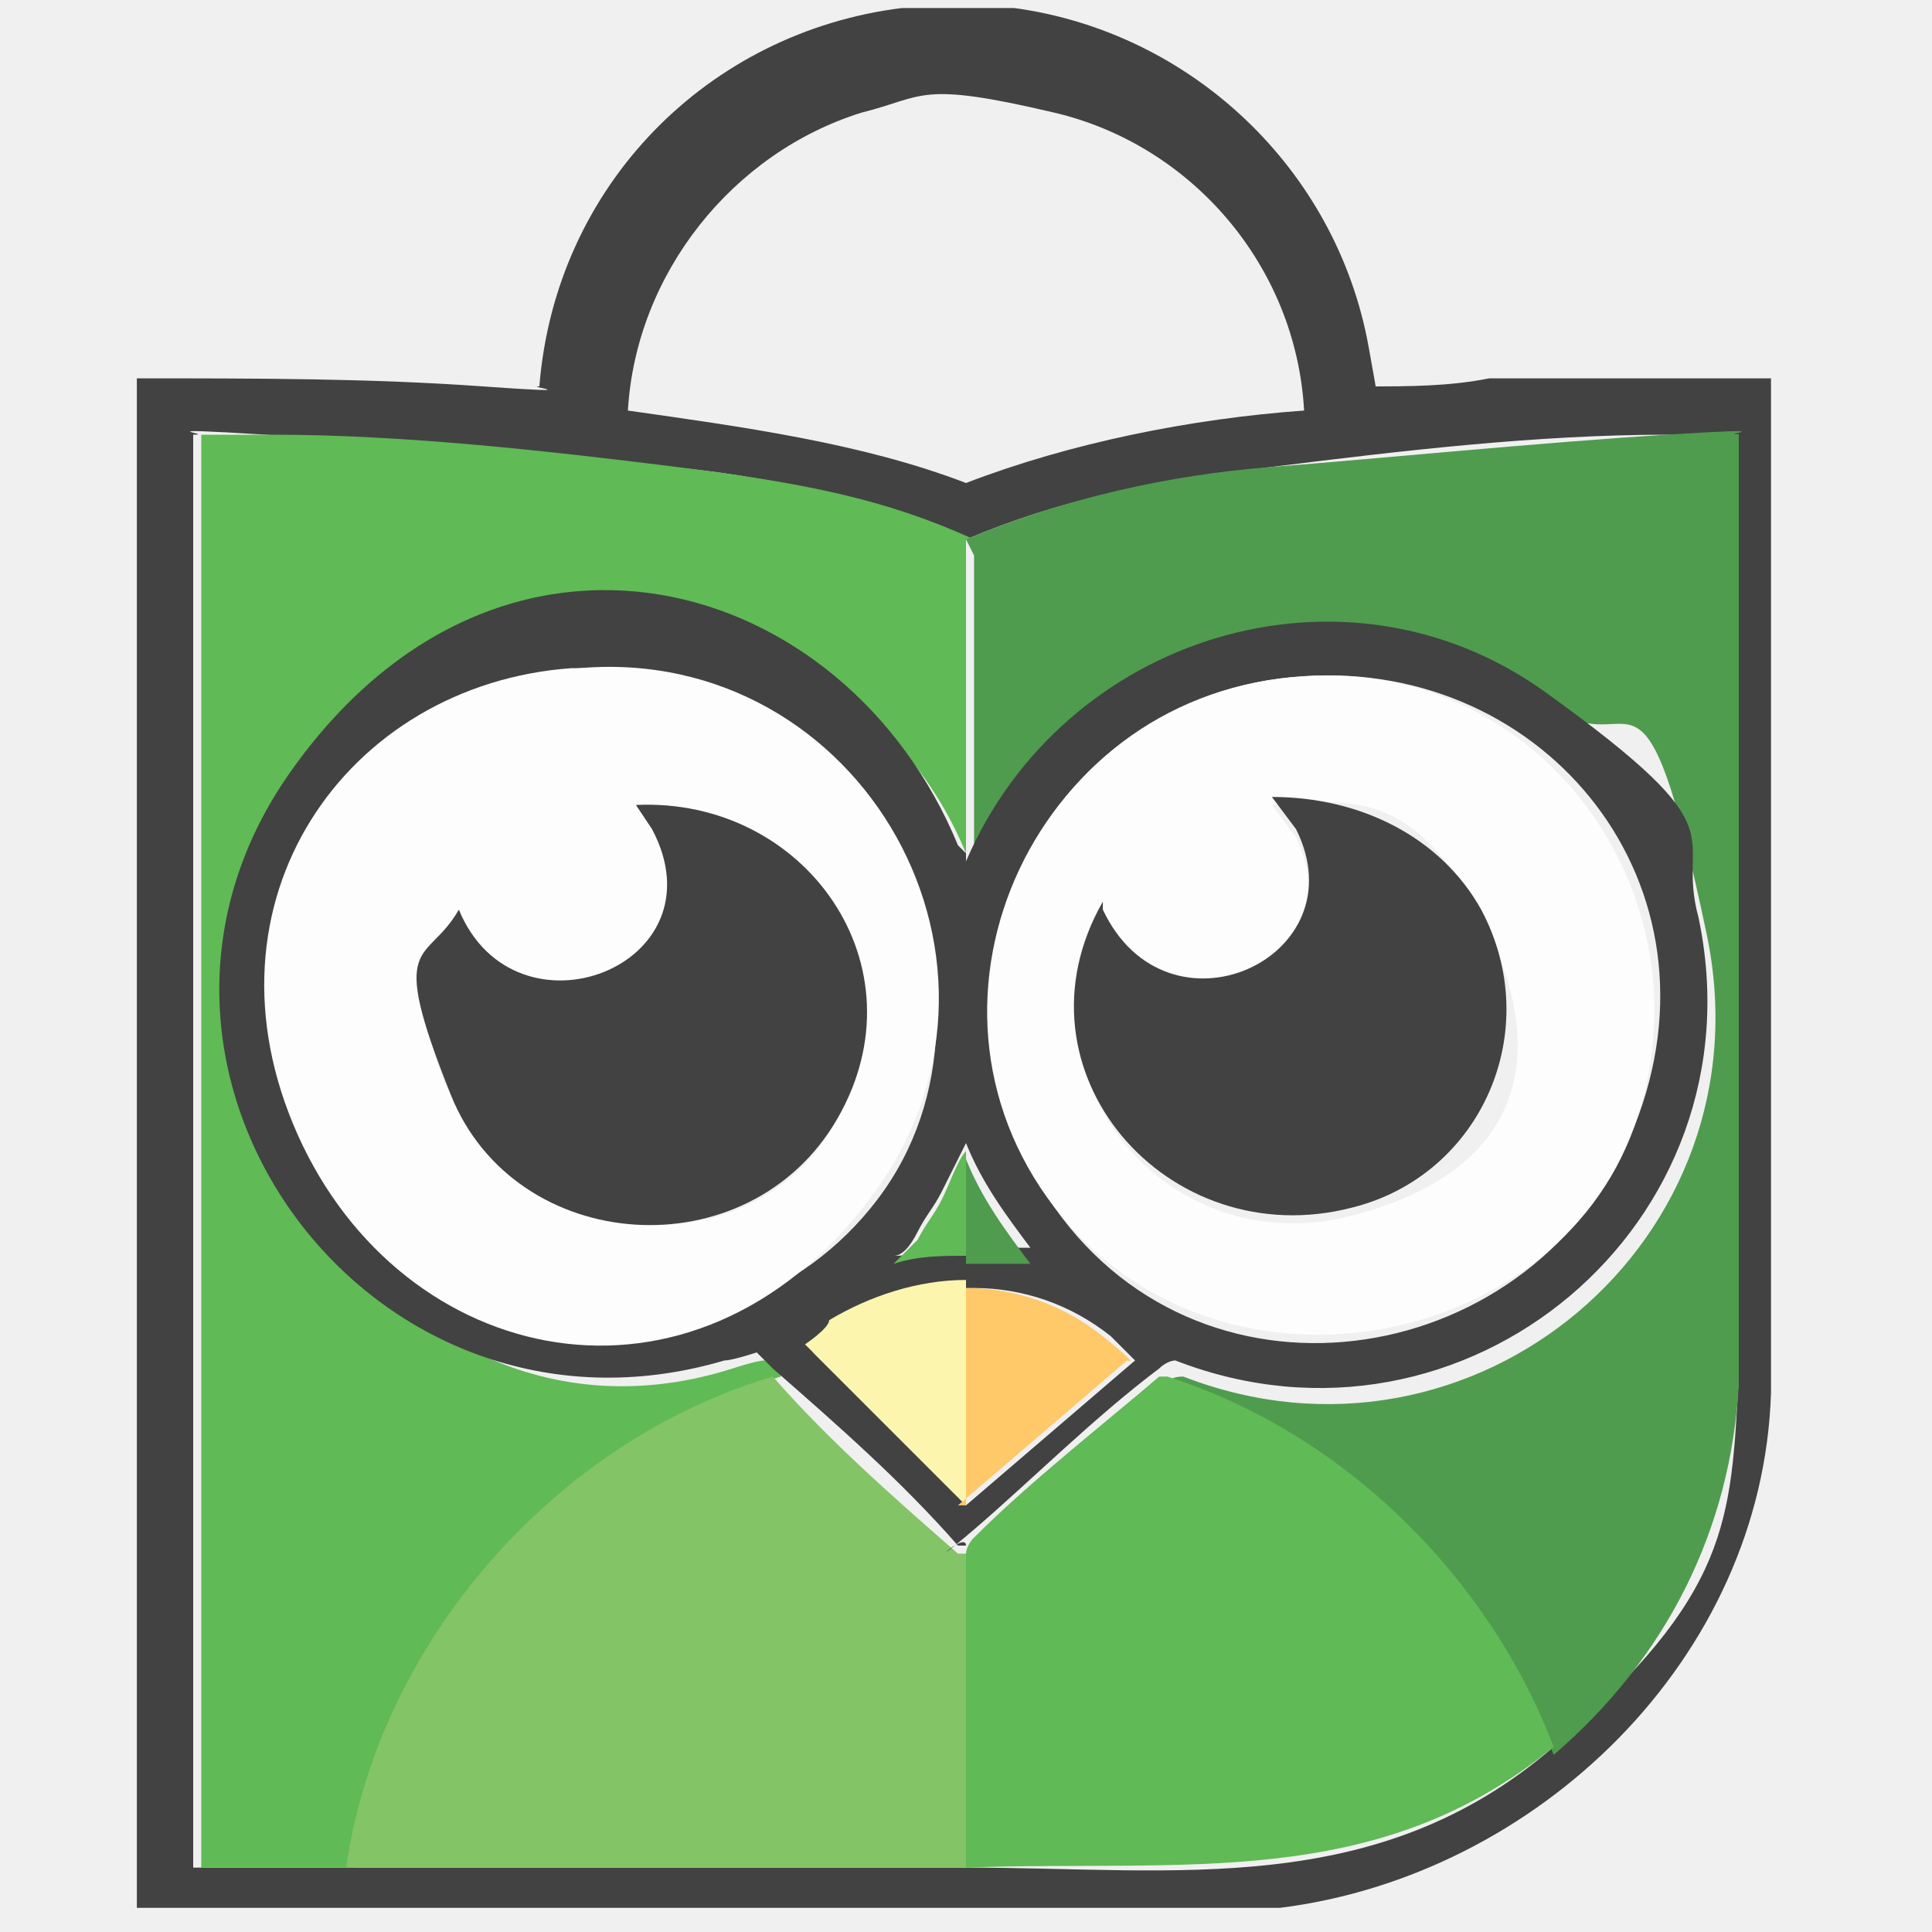
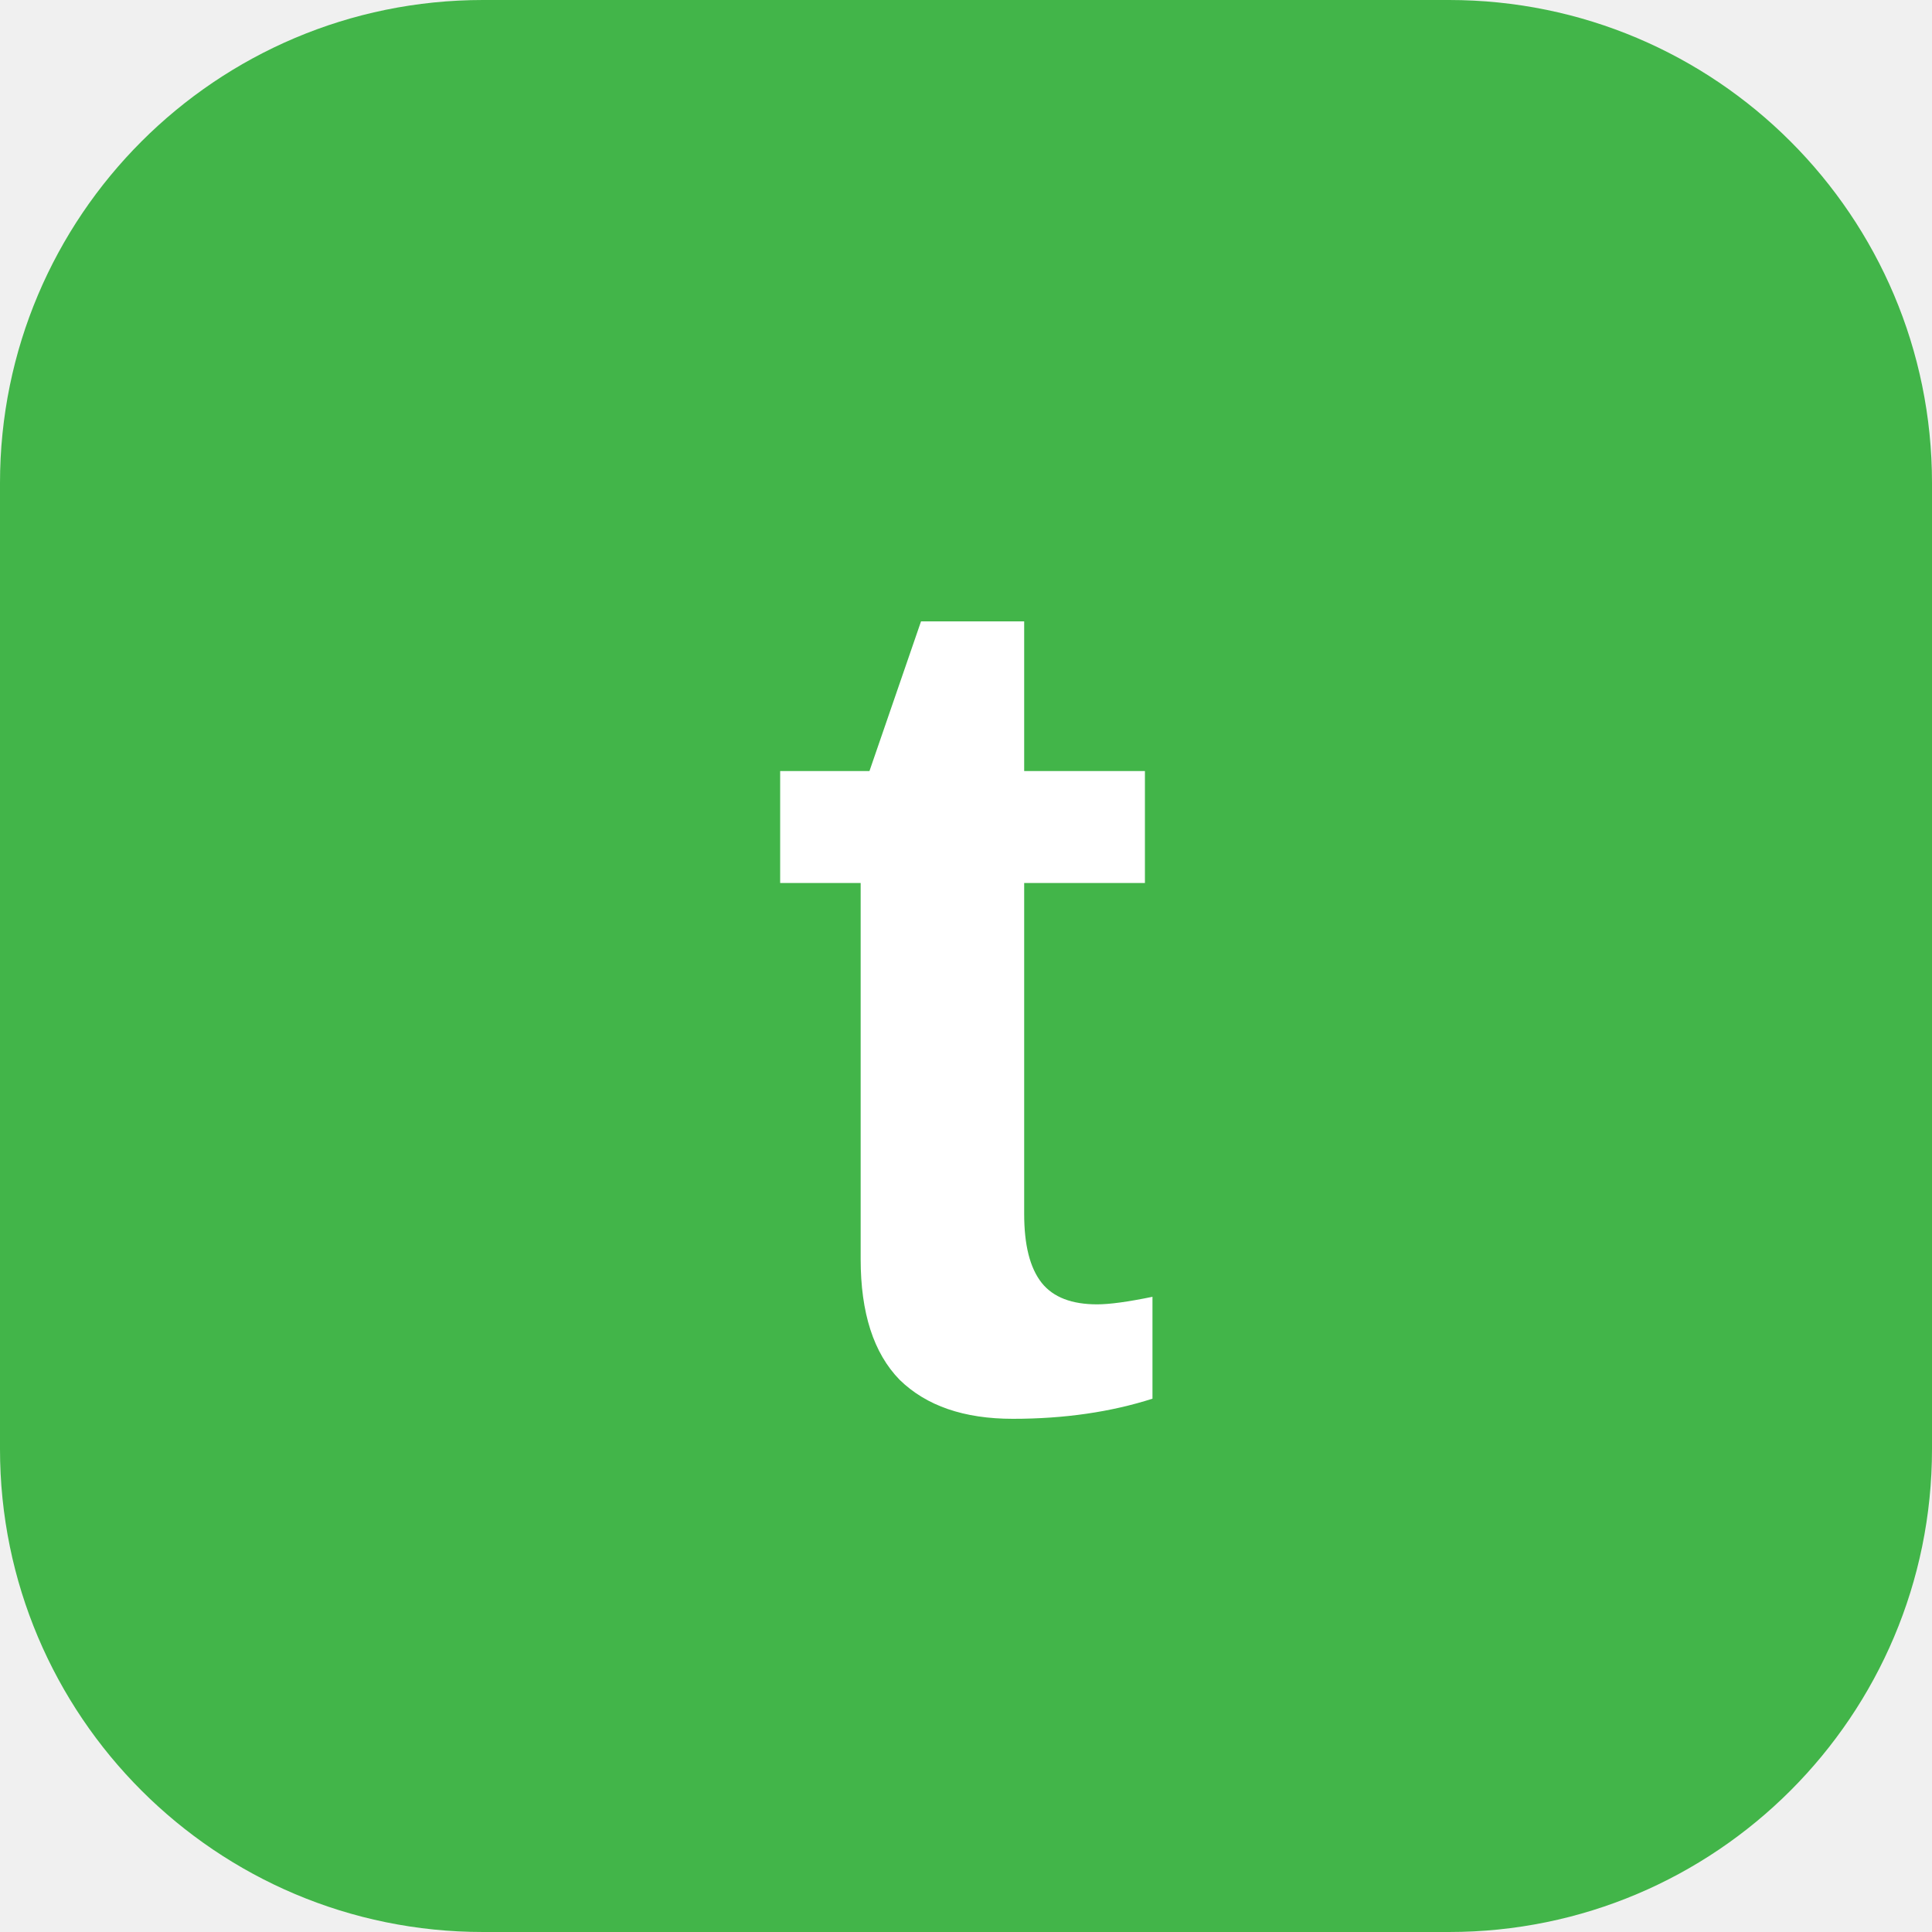
- <svg xmlns="http://www.w3.org/2000/svg" id="Layer_1" version="1.1" viewBox="0 0 24 24">
-   <defs>
-     <style>
-       .st0 {
-         fill: #60ba55;
-       }
- 
-       .st1 {
-         fill: #424242;
-       }
- 
-       .st2 {
-         fill: #ffc868;
-       }
- 
-       .st3 {
-         fill: #fcf5ae;
-       }
- 
-       .st4 {
-         fill: #4f9c4e;
-       }
- 
-       .st5 {
-         fill: #fdfdfd;
-       }
- 
-       .st6 {
-         fill: #83c467;
-       }
-     </style>
-   </defs>
-   <path class="st1" d="M12.6.1c0,0,0,0,0,0,2.2.3,4,2,4.4,4.2s0,.4,0,.5c.5,0,1,0,1.5-.1.7,0,1.5,0,2.2,0s.9,0,1.3,0v12.6c0,0,0,0,0,0-.1,3.3-2.9,6-6.1,6.4s0,0,0,0H1.7V4.7c1.5,0,2.9,0,4.3.1s.5,0,.7,0h0c.2-2.5,2.1-4.4,4.5-4.7s0,0,0,0h1.3ZM16.2,5.1c-.1-1.8-1.4-3.3-3.1-3.7s-1.6-.2-2.4,0c-1.6.5-2.8,2-2.9,3.7,1.4.2,2.9.4,4.2.9,1.3-.5,2.8-.8,4.2-.9ZM12,6.7c-1.2-.5-2.5-.8-3.7-.9s-3.4-.3-5-.4-.6,0-.9,0v17.8c.6,0,1.3,0,1.9,0,2.6,0,5.1,0,7.7,0s5.1.4,7.3-1.5,2.2-2.8,2.3-4.6V5.4c-.3,0-.6,0-.9,0-1.6,0-3.3.2-4.9.4s-2.6.4-3.8.9Z" />
-   <path class="st0" d="M12,6.7v3.7s0,.2,0,.2c-1.4-3.4-6.2-4-8.3-.9s1,8.7,5.4,7.3c0,0,.3-.1.4-.1s.2.1.2.2,0,0,0,0c-2.7.8-4.9,3.3-5.3,6.1-.6,0-1.3,0-1.9,0V5.4c.3,0,.6,0,.9,0,1.6,0,3.4.2,5,.4s2.6.4,3.7.9Z" />
-   <path class="st4" d="M12,6.7c1.2-.5,2.5-.8,3.8-.9s3.3-.3,4.9-.4.6,0,.9,0v11.8c-.1,1.8-.9,3.4-2.3,4.6-.8-2.2-2.6-3.9-4.8-4.6,0,0,0-.1.2-.1,3.6,1.4,7.3-1.7,6.5-5.5s-.9-2.1-1.9-2.8c-2.5-1.8-6.1-.8-7.2,2.1,0,0,0-.1,0-.1v-.2s0-3.7,0-3.7Z" />
-   <path class="st6" d="M9.6,17.1c.7.8,1.5,1.5,2.3,2.2h.1s0,3.9,0,3.9c-2.6,0-5.1,0-7.7,0,.4-2.8,2.6-5.3,5.3-6.1Z" />
-   <path class="st0" d="M14.5,17.1c2.2.7,4,2.5,4.8,4.6-2.2,1.8-4.6,1.4-7.3,1.5v-3.9c0,0,0-.1.1-.2.7-.7,1.6-1.4,2.3-2Z" />
-   <path class="st1" d="M12,10.6s0,.1,0,.1c1.2-2.8,4.7-3.9,7.2-2.1s1.6,1.7,1.9,2.8c.8,3.8-2.9,6.9-6.5,5.5,0,0-.1,0-.2.1-.8.6-1.6,1.4-2.3,2s-.1,0-.1.2h-.1c-.7-.8-1.5-1.5-2.3-2.2s0,0,0,0c0,0-.2-.2-.2-.2s-.3.1-.4.1c-4.4,1.3-8-3.6-5.4-7.3s6.9-2.5,8.3.9ZM7.2,8.3c-2.8.2-4.6,3.2-3.4,5.8s5.2,3.3,7.1.8-.1-6.8-3.6-6.6ZM16.2,8.4c-3.3.2-5,3.9-3.1,6.6s6,2,7.2-1-1.1-5.8-4.1-5.6ZM12,14.4s0-.2,0-.2c0,0,0,0,0,0-.1.2-.2.4-.3.6s-.2.3-.3.5-.2.3-.3.3c0,0,0,0,0,0,.3,0,.6-.1.9-.1s.2,0,.3,0c.2,0,.3,0,.5,0-.3-.4-.6-.8-.8-1.3ZM12,18.7c.7-.6,1.4-1.2,2.1-1.8,0,0-.3-.3-.3-.3-.5-.4-1.1-.6-1.7-.6s-1.2.2-1.7.5-.3.2-.3.3l2,2h0s0,0,0,0Z" />
-   <path class="st5" d="M7.2,8.3c3.5-.3,5.8,3.7,3.6,6.6s-5.8,2.1-7.1-.8.6-5.6,3.4-5.8ZM5.7,11.3c-.4.7-.5,1.6-.1,2.3.9,2,3.8,2.2,4.8.3s-.5-4-2.5-3.9l.2.3c.9,1.7-1.7,2.8-2.4,1Z" />
-   <path class="st5" d="M16.2,8.4c3-.2,5.1,2.8,4.1,5.6s-5.2,3.6-7.2,1-.2-6.4,3.1-6.6ZM13.7,11.3c-1.1,2.1.8,4.4,3.1,3.8s2.4-2.2,1.6-3.7-1.5-1.5-2.6-1.4l.3.4c.8,1.7-1.7,2.7-2.4,1s0,0,0,0Z" />
-   <path class="st3" d="M12,16v2.7s0,0,0,0h0s-2-2-2-2c0,0,.3-.2.3-.3.5-.3,1.1-.5,1.7-.5Z" />
-   <path class="st2" d="M12,18.7v-2.7c.6,0,1.2.2,1.7.6s.3.3.3.3c-.7.6-1.4,1.2-2.1,1.8Z" />
-   <path class="st0" d="M12,14.4v1.2c-.3,0-.6,0-.9.1s0,0,0,0,.2-.2.3-.3c.1-.2.2-.3.3-.5s.2-.5.3-.6,0,0,0,0c0,0,0,.1,0,.2Z" />
-   <path class="st4" d="M12,14.4c.2.5.5.9.8,1.3-.2,0-.3,0-.5,0s-.2,0-.3,0v-1.2Z" />
-   <path class="st1" d="M5.7,11.3c.7,1.7,3.3.7,2.4-1l-.2-.3c2.1-.1,3.6,2,2.5,3.9s-4,1.7-4.8-.3-.3-1.6.1-2.3Z" />
-   <path class="st1" d="M13.7,11.3c0,0,0,0,0,0,.8,1.7,3.2.6,2.4-1l-.3-.4c1.1,0,2.1.5,2.6,1.4.8,1.5,0,3.3-1.6,3.7-2.3.6-4.3-1.7-3.1-3.8Z" />
+ <svg xmlns="http://www.w3.org/2000/svg" viewBox="0 0 24 24" role="img">
+   <rect width="24" height="24" rx="6" fill="#42b549" />
+   <text x="12" y="17.5" text-anchor="middle" font-size="15" font-weight="800" fill="#fff" font-family="Arial,sans-serif">t</text>
</svg>
